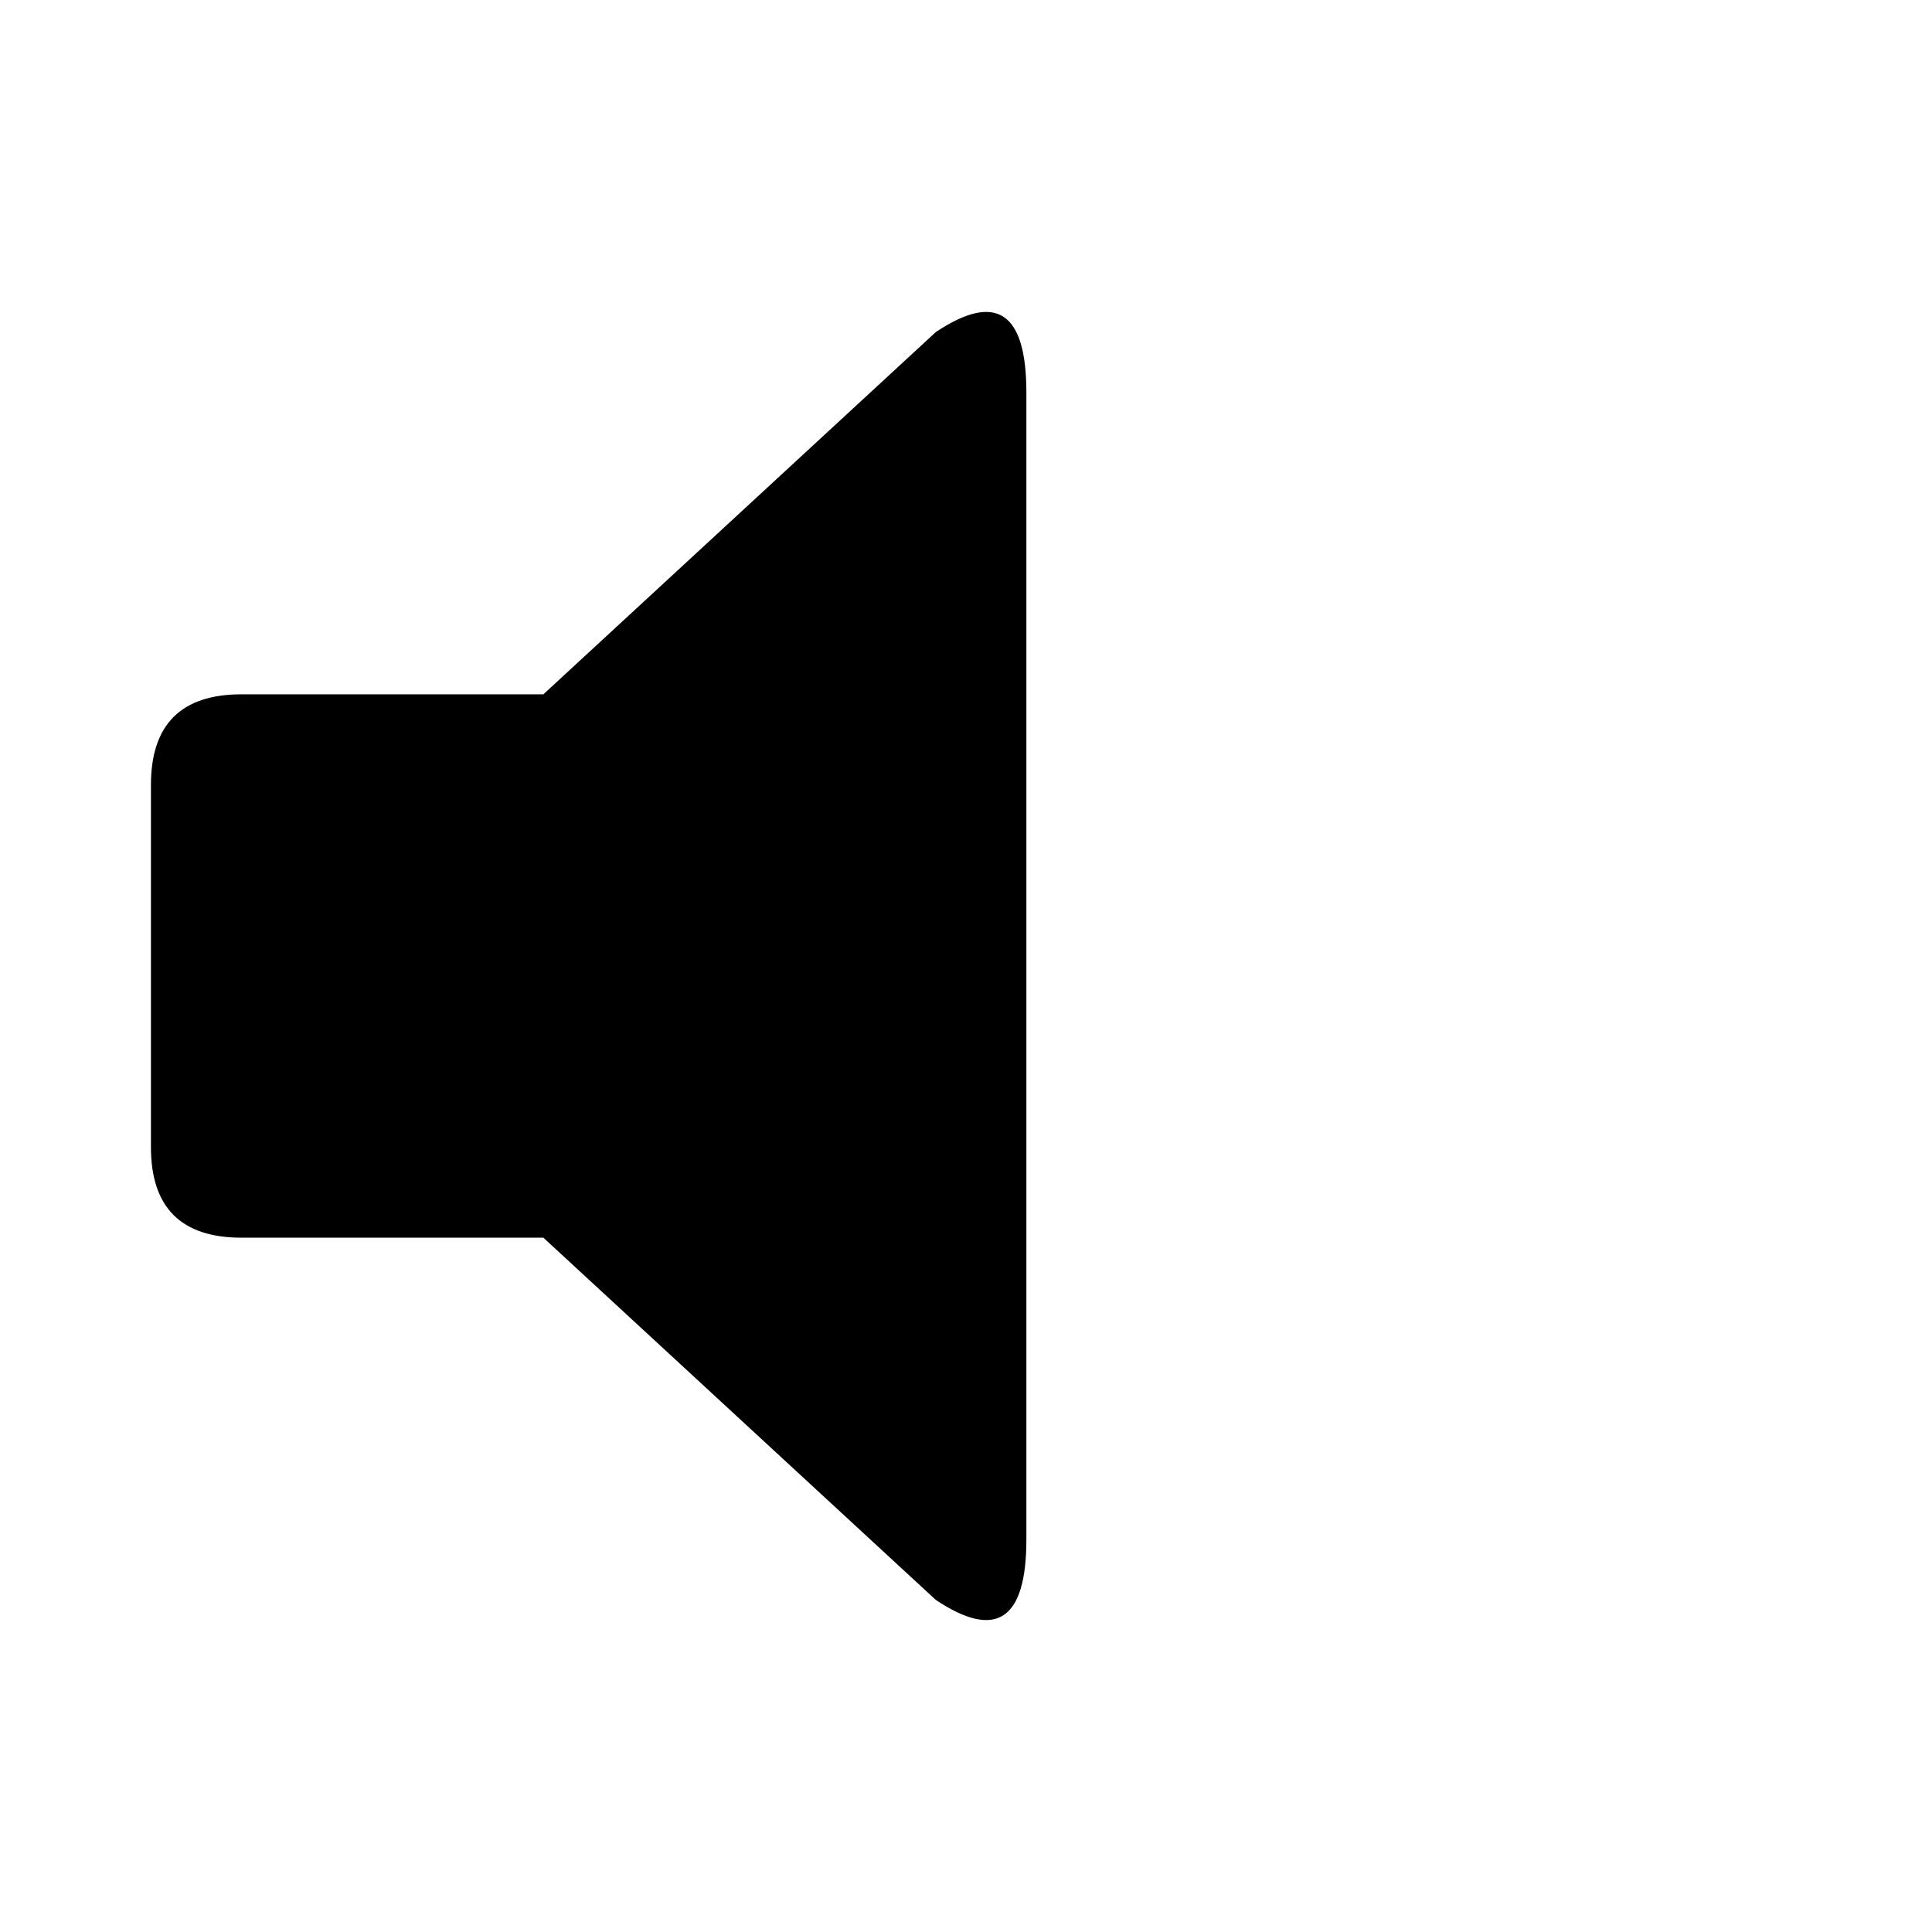
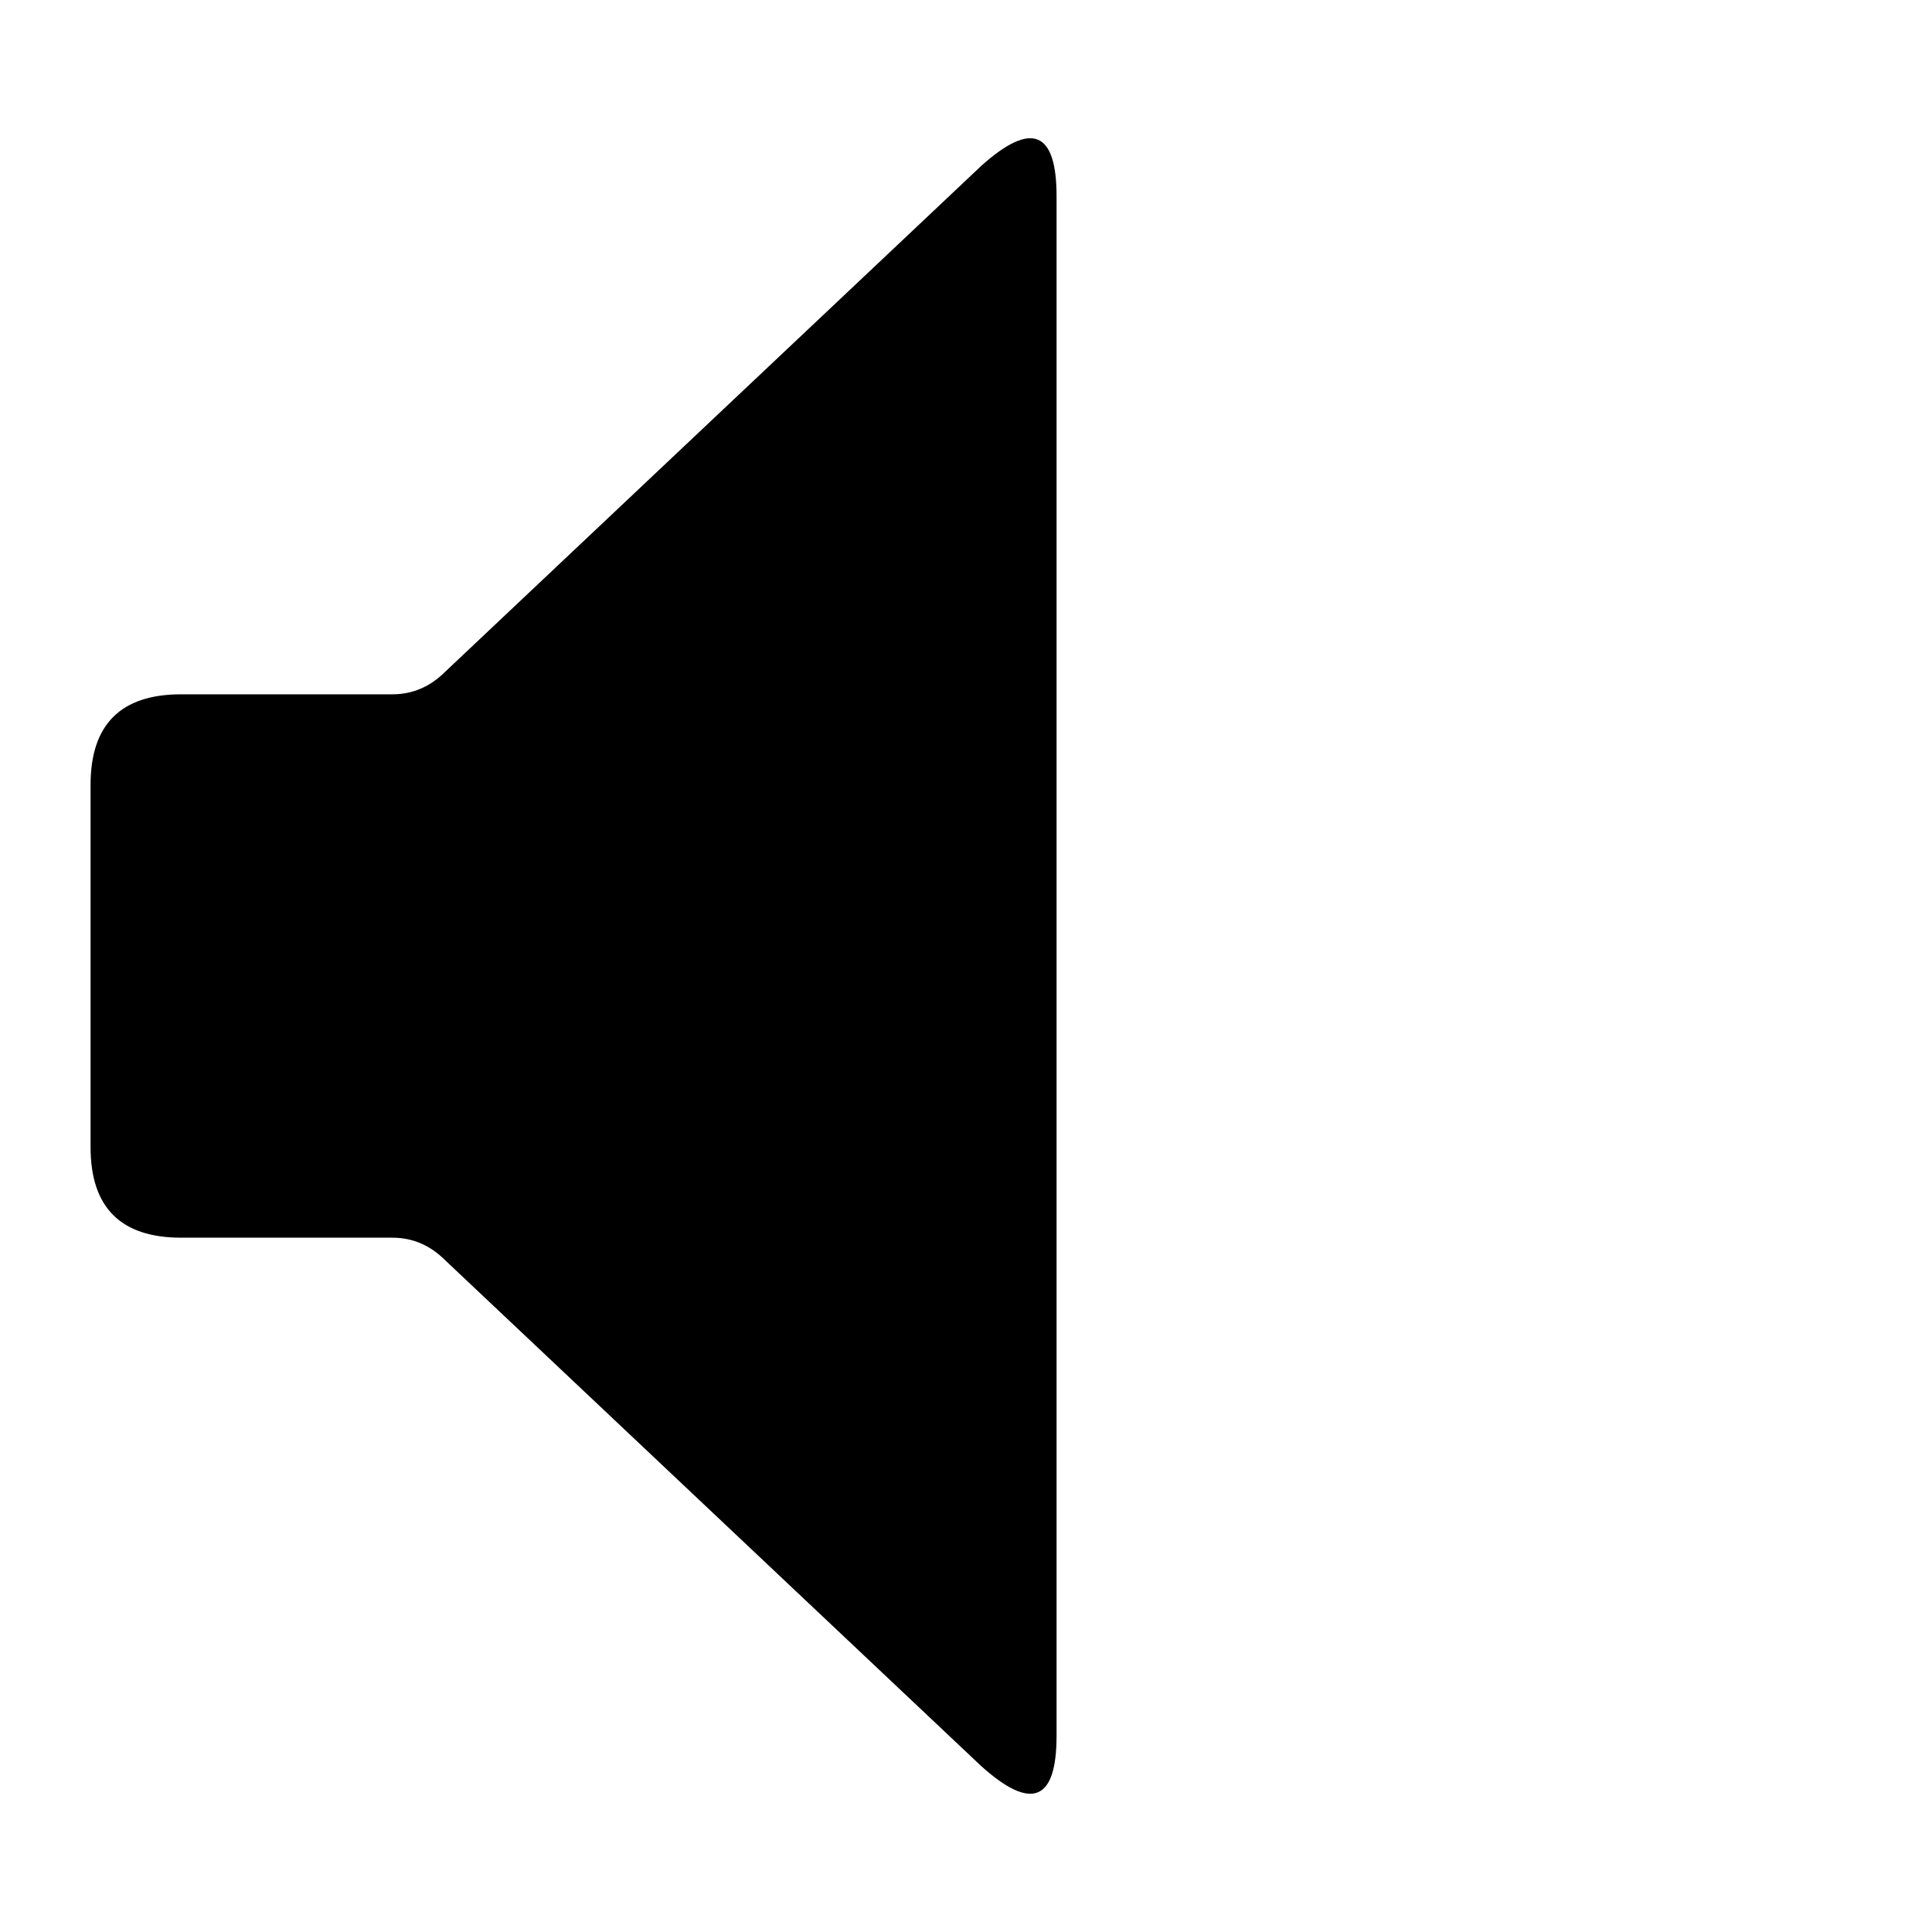
- <svg xmlns="http://www.w3.org/2000/svg" width="512" height="512" viewBox="0 0 512 512">
-   <path d="M64 184H144L248 88Q272 72 272 104V408Q272 440 248 424L144 328H64Q40 328 40 304V208Q40 184 64 184Z" />
-   <path d="M320 256H472" stroke-linecap="round" />
+ <svg xmlns="http://www.w3.org/2000/svg" width="512" height="512" viewBox="0 0 512 512" class="lineIcon">
+   <path d="M48 184H104Q112 184 118 178L260 44Q280 26 280 52V460Q280 486 260 468L118 334Q112 328 104 328H48Q24 328 24 304V208Q24 184 48 184Z" />
+   <path d="M344 256H488" stroke-linecap="round" />
</svg>
